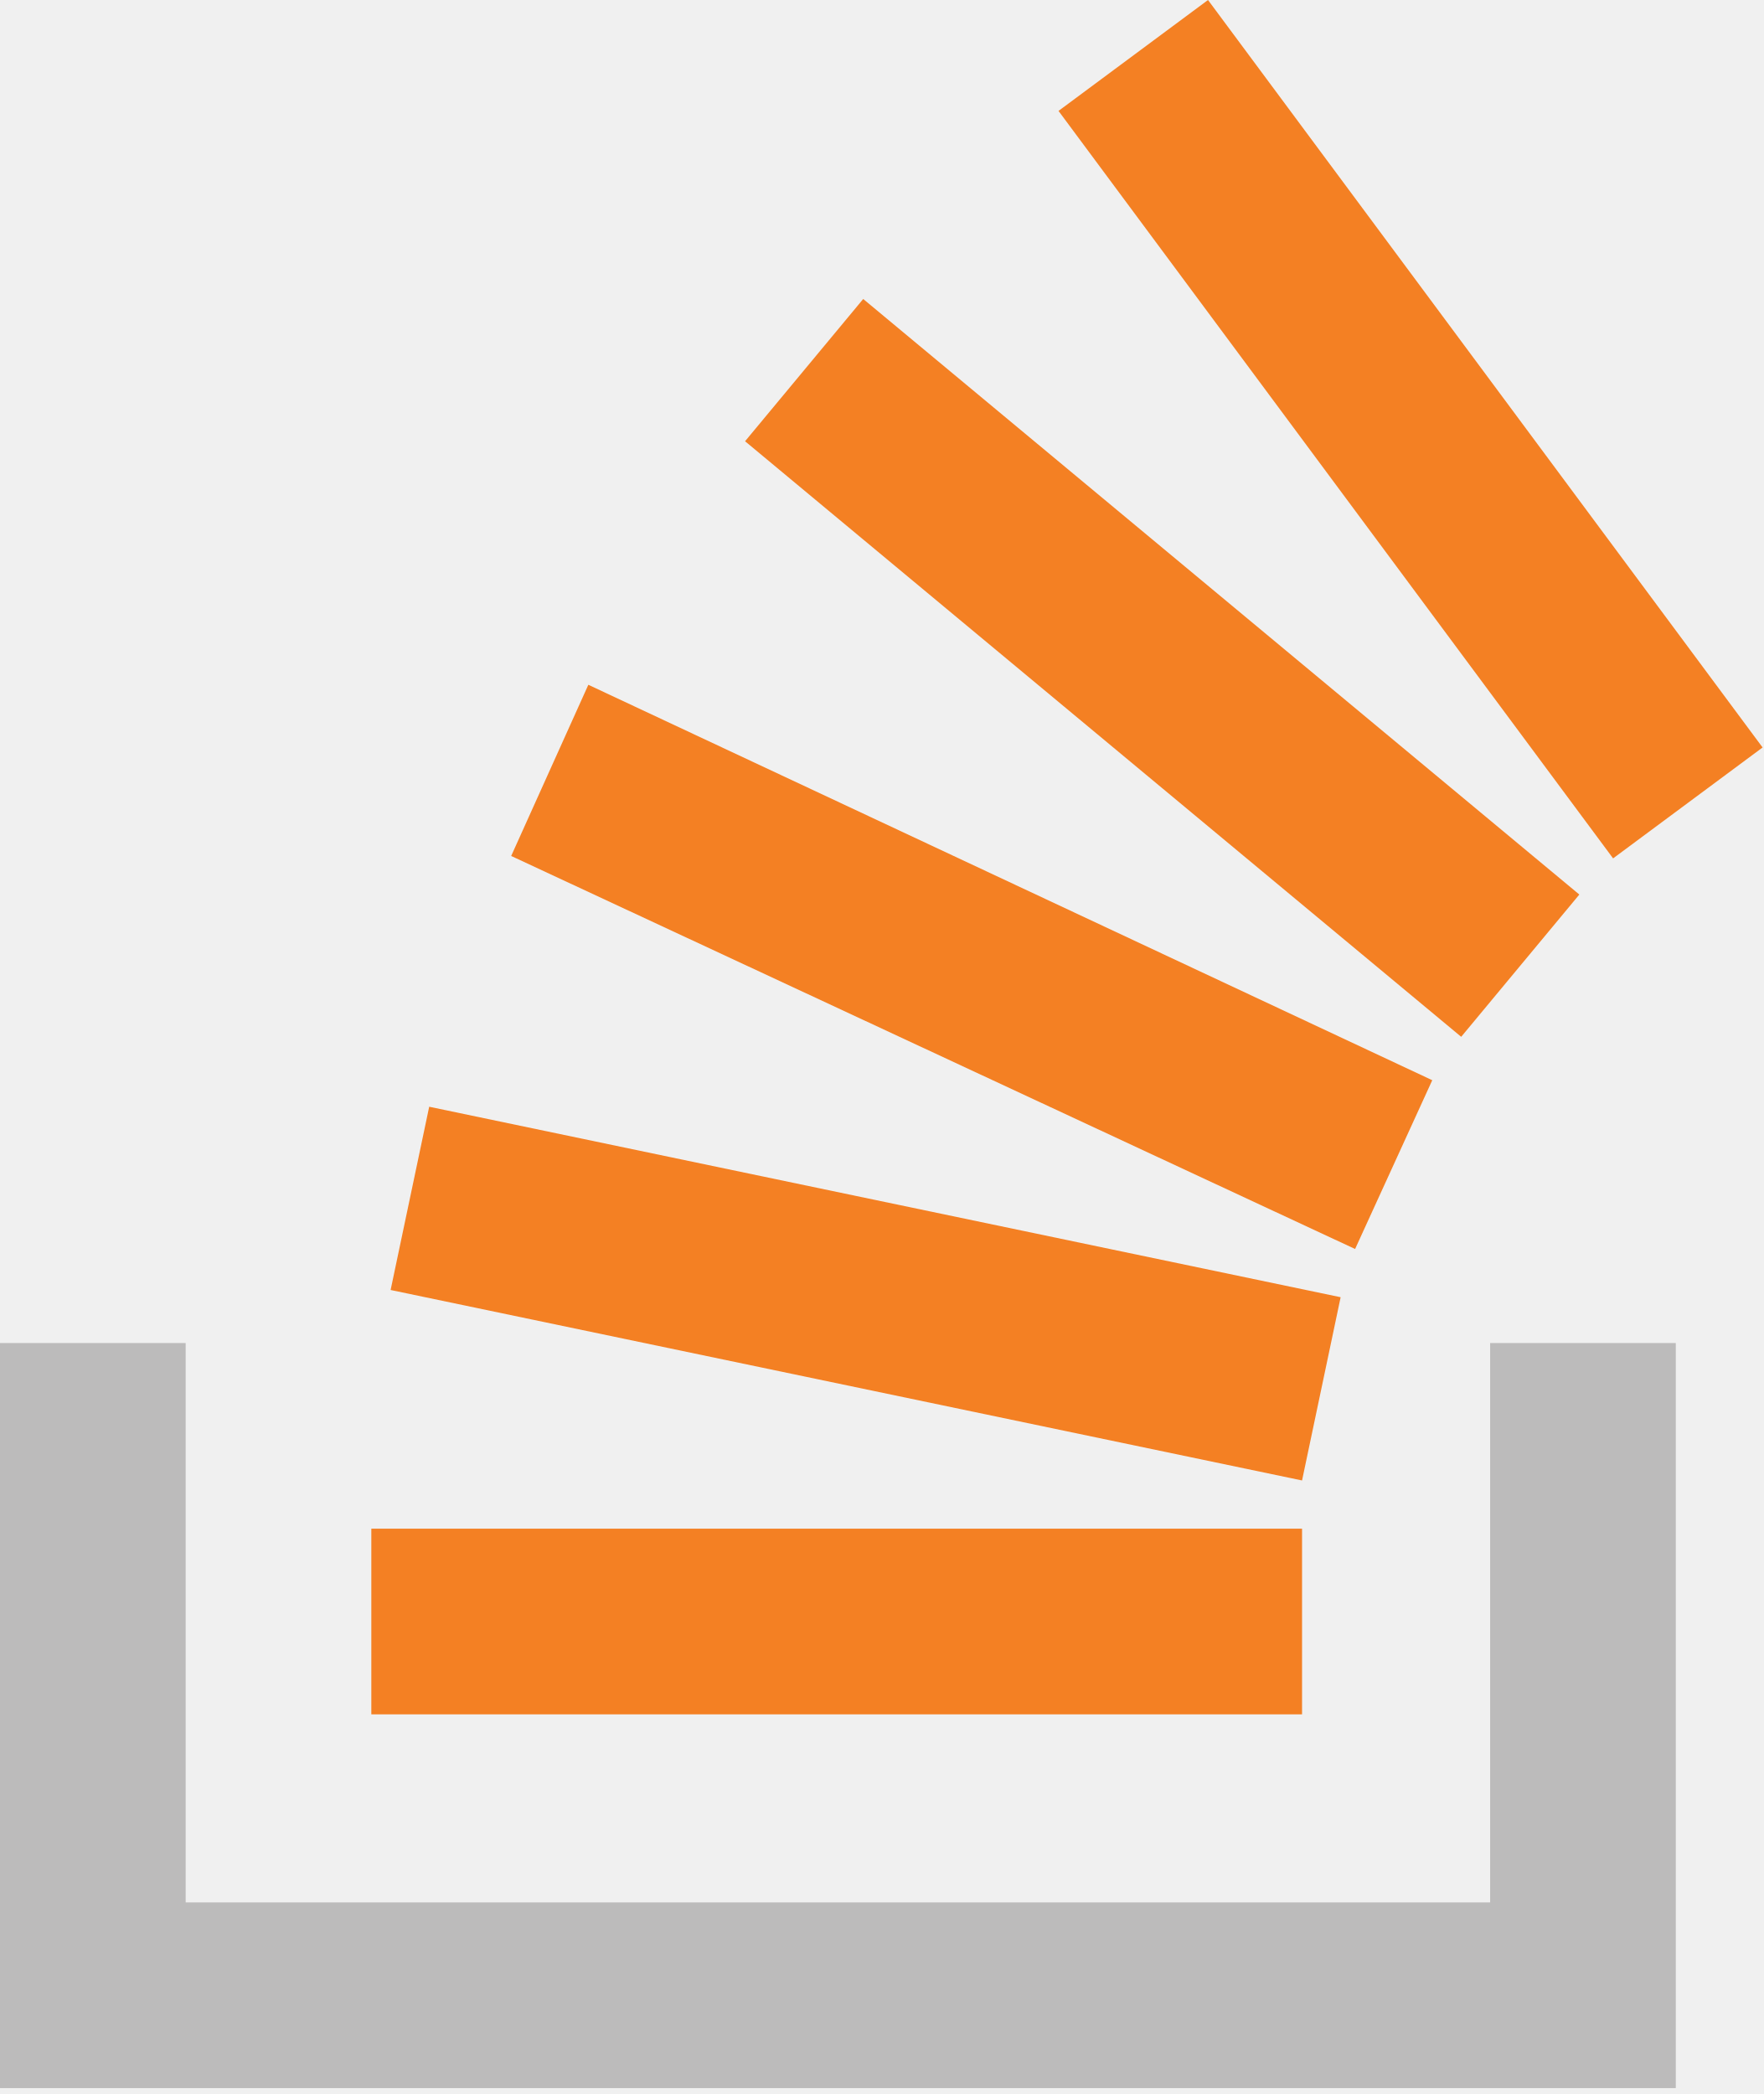
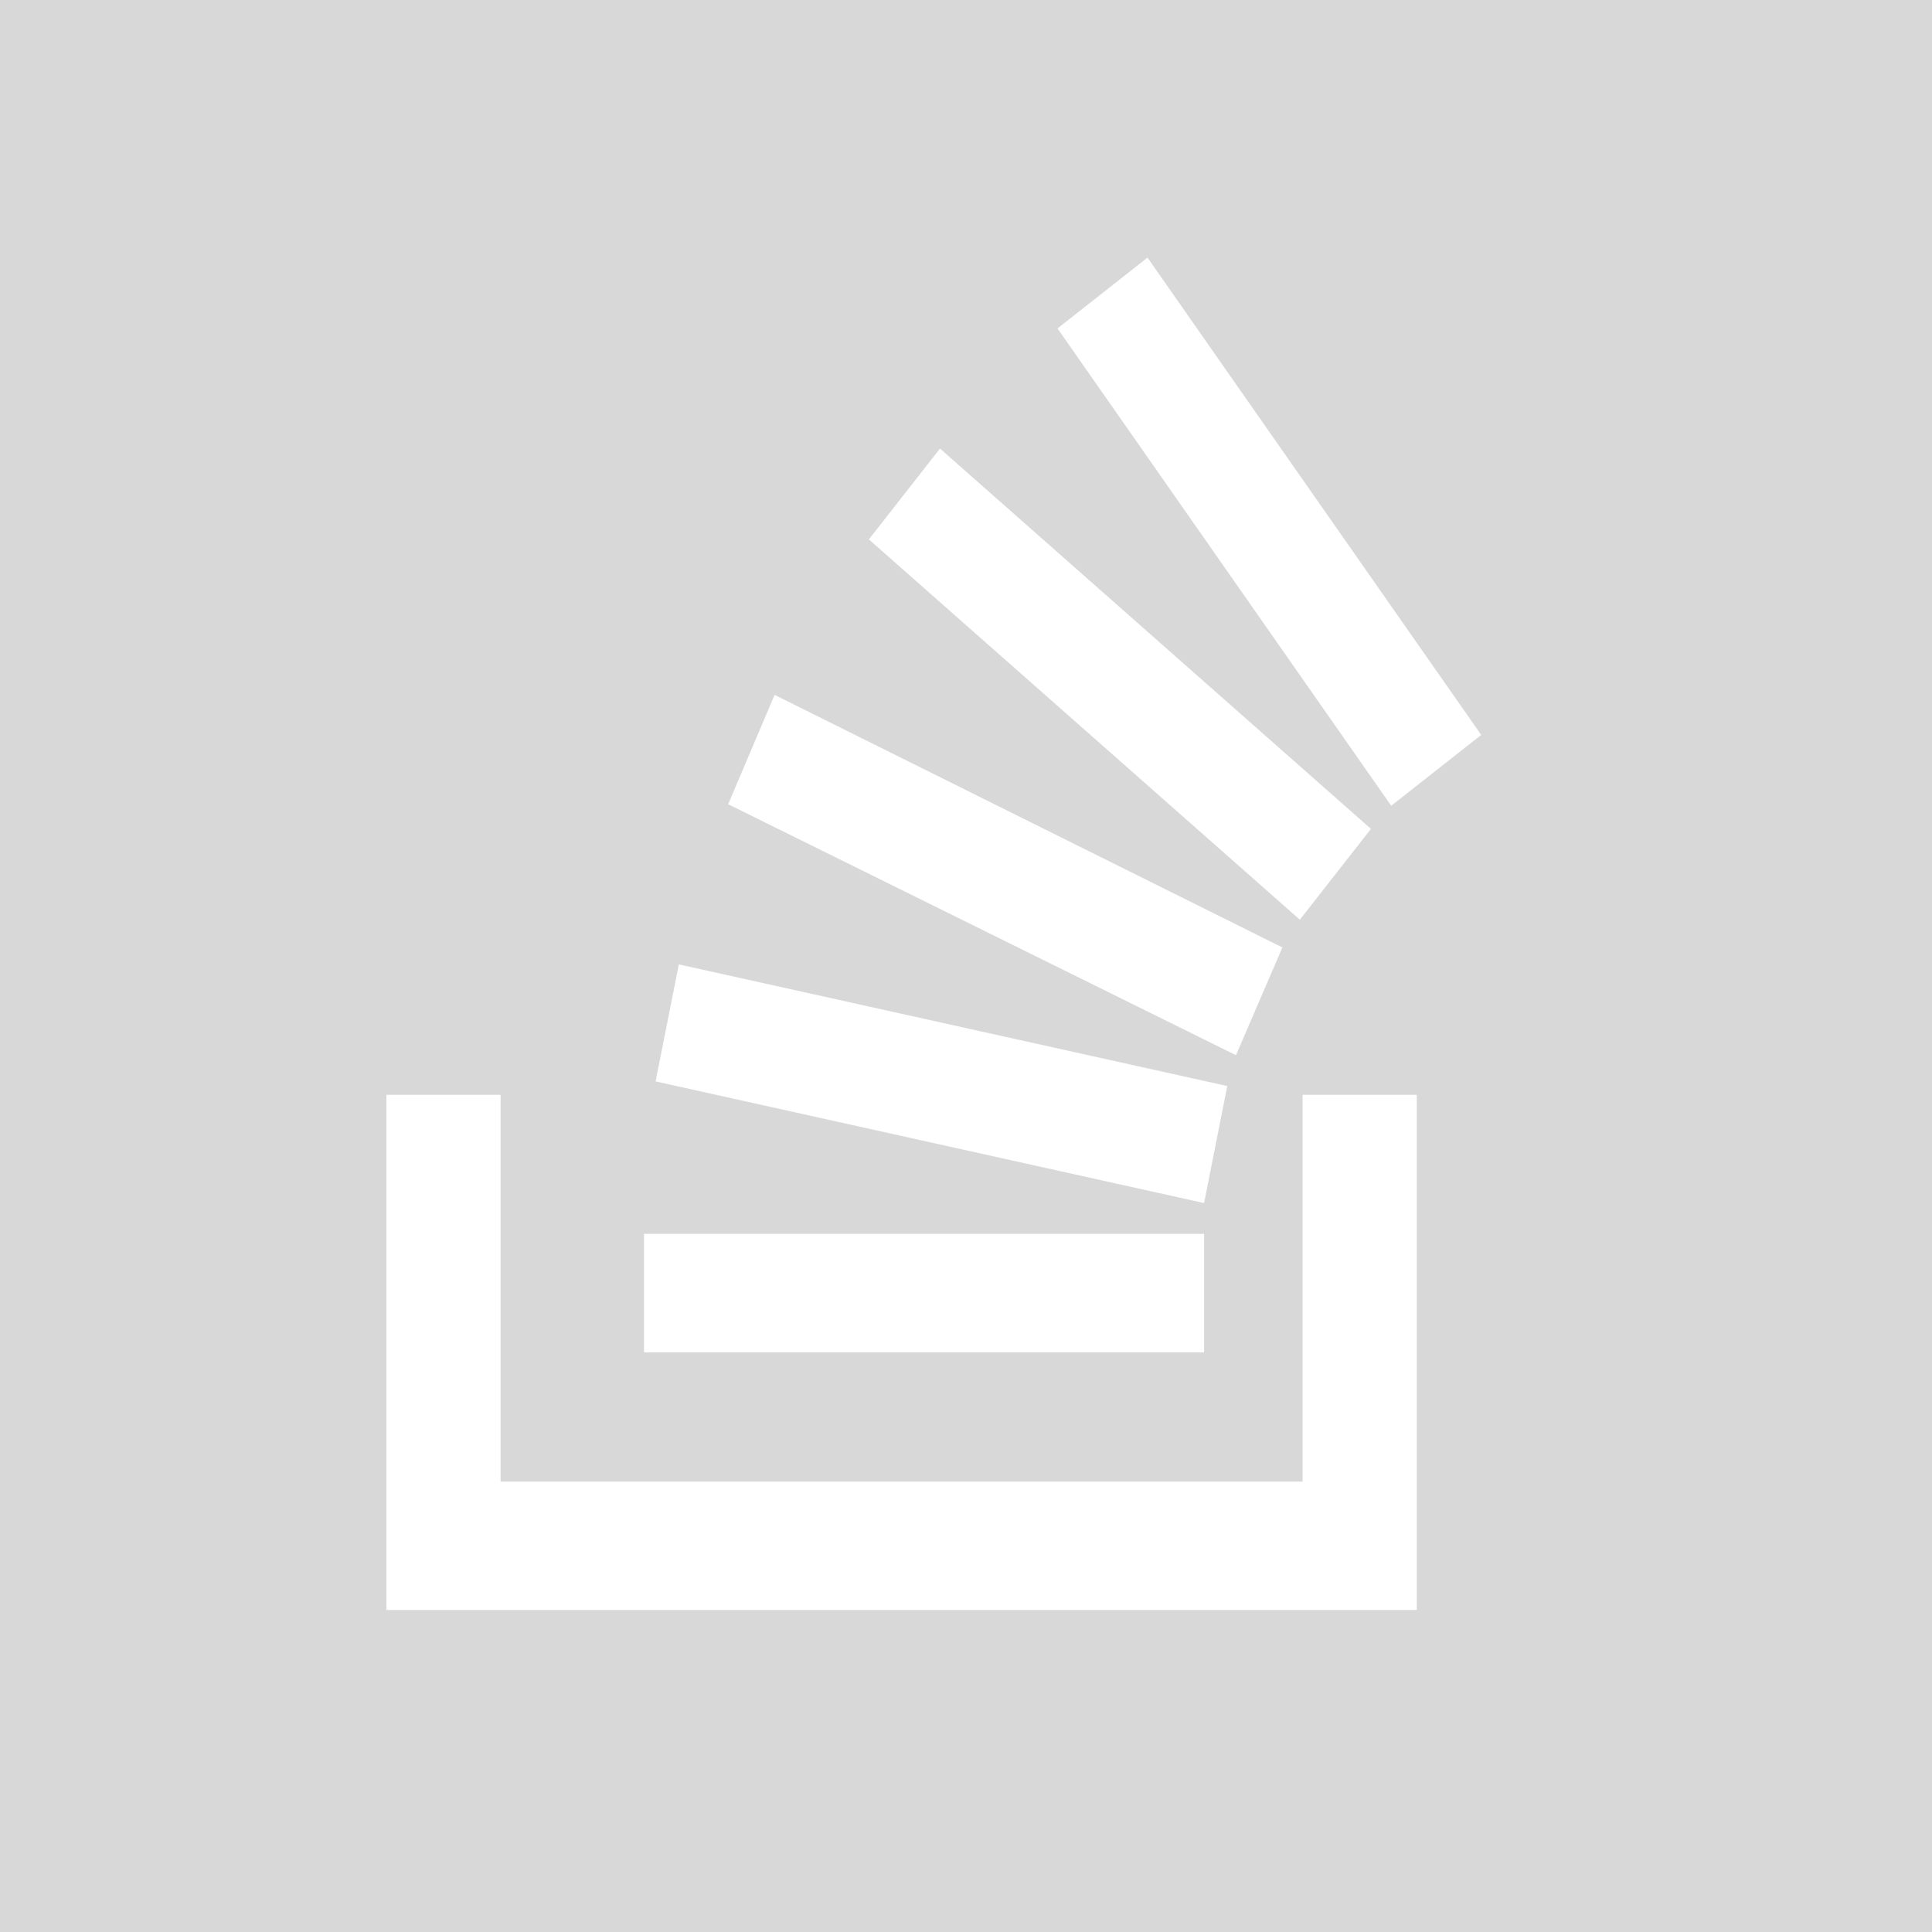
- <svg xmlns="http://www.w3.org/2000/svg" width="256px" height="304px" viewBox="0 0 256 304" version="1.1" preserveAspectRatio="xMidYMid">
-   <g>
-     <polygon fill="#BCBBBB" points="216.33 276.188 216.33 194.977 243.283 194.977 243.283 303.142 0 303.142 0 194.977 26.954 194.977 26.954 276.188" />
-     <path d="M56.708,187.276 L189.026,214.93 L194.627,188.326 L62.309,160.672 L56.708,187.276 L56.708,187.276 Z M74.21,124.267 L196.727,181.325 L207.929,156.822 L85.412,99.414 L74.21,124.267 Z M108.165,64.059 L212.129,150.521 L229.281,129.868 L125.317,43.406 L108.165,64.059 L108.165,64.059 Z M175.374,0 L153.671,16.102 L234.182,124.617 L255.885,108.515 L175.374,0 Z M53.907,248.884 L189.026,248.884 L189.026,221.93 L53.907,221.93 L53.907,248.884 Z" fill="#F48023" />
+ <svg xmlns="http://www.w3.org/2000/svg" width="30px" height="30px" viewBox="0 0 30 30" version="1.1">
+   <g id="Page-1" stroke="none" stroke-width="1" fill="none" fill-rule="evenodd">
+     <rect id="bg" stroke="#979797" fill="#D8D8D8" x="-784.5" y="-109.5" width="994" height="576" />
+     <g id="stackoverflow-icon" transform="translate(6, 4)" fill="#FFFFFF">
+       <polygon id="Path" points="14.227 19.006 14.227 13 16 13 16 21 0 21 0 13 1.773 13 1.773 19.006" />
+       <path d="M4.18,12.792 L12.697,14.681 L13.057,12.864 L4.541,10.975 L4.18,12.792 Z M5.307,8.488 L13.192,12.385 L13.913,10.712 L6.028,6.79 L5.307,8.488 Z M7.492,4.376 L14.184,10.281 L15.288,8.871 L8.596,2.965 L7.492,4.376 Z M11.818,0 L10.421,1.1 L15.603,8.512 L17,7.412 L11.818,0 Z M4,17 L12.697,17 L12.697,15.159 L4,15.159 L4,17 Z" id="Shape" fill-rule="nonzero" />
+     </g>
  </g>
</svg>
